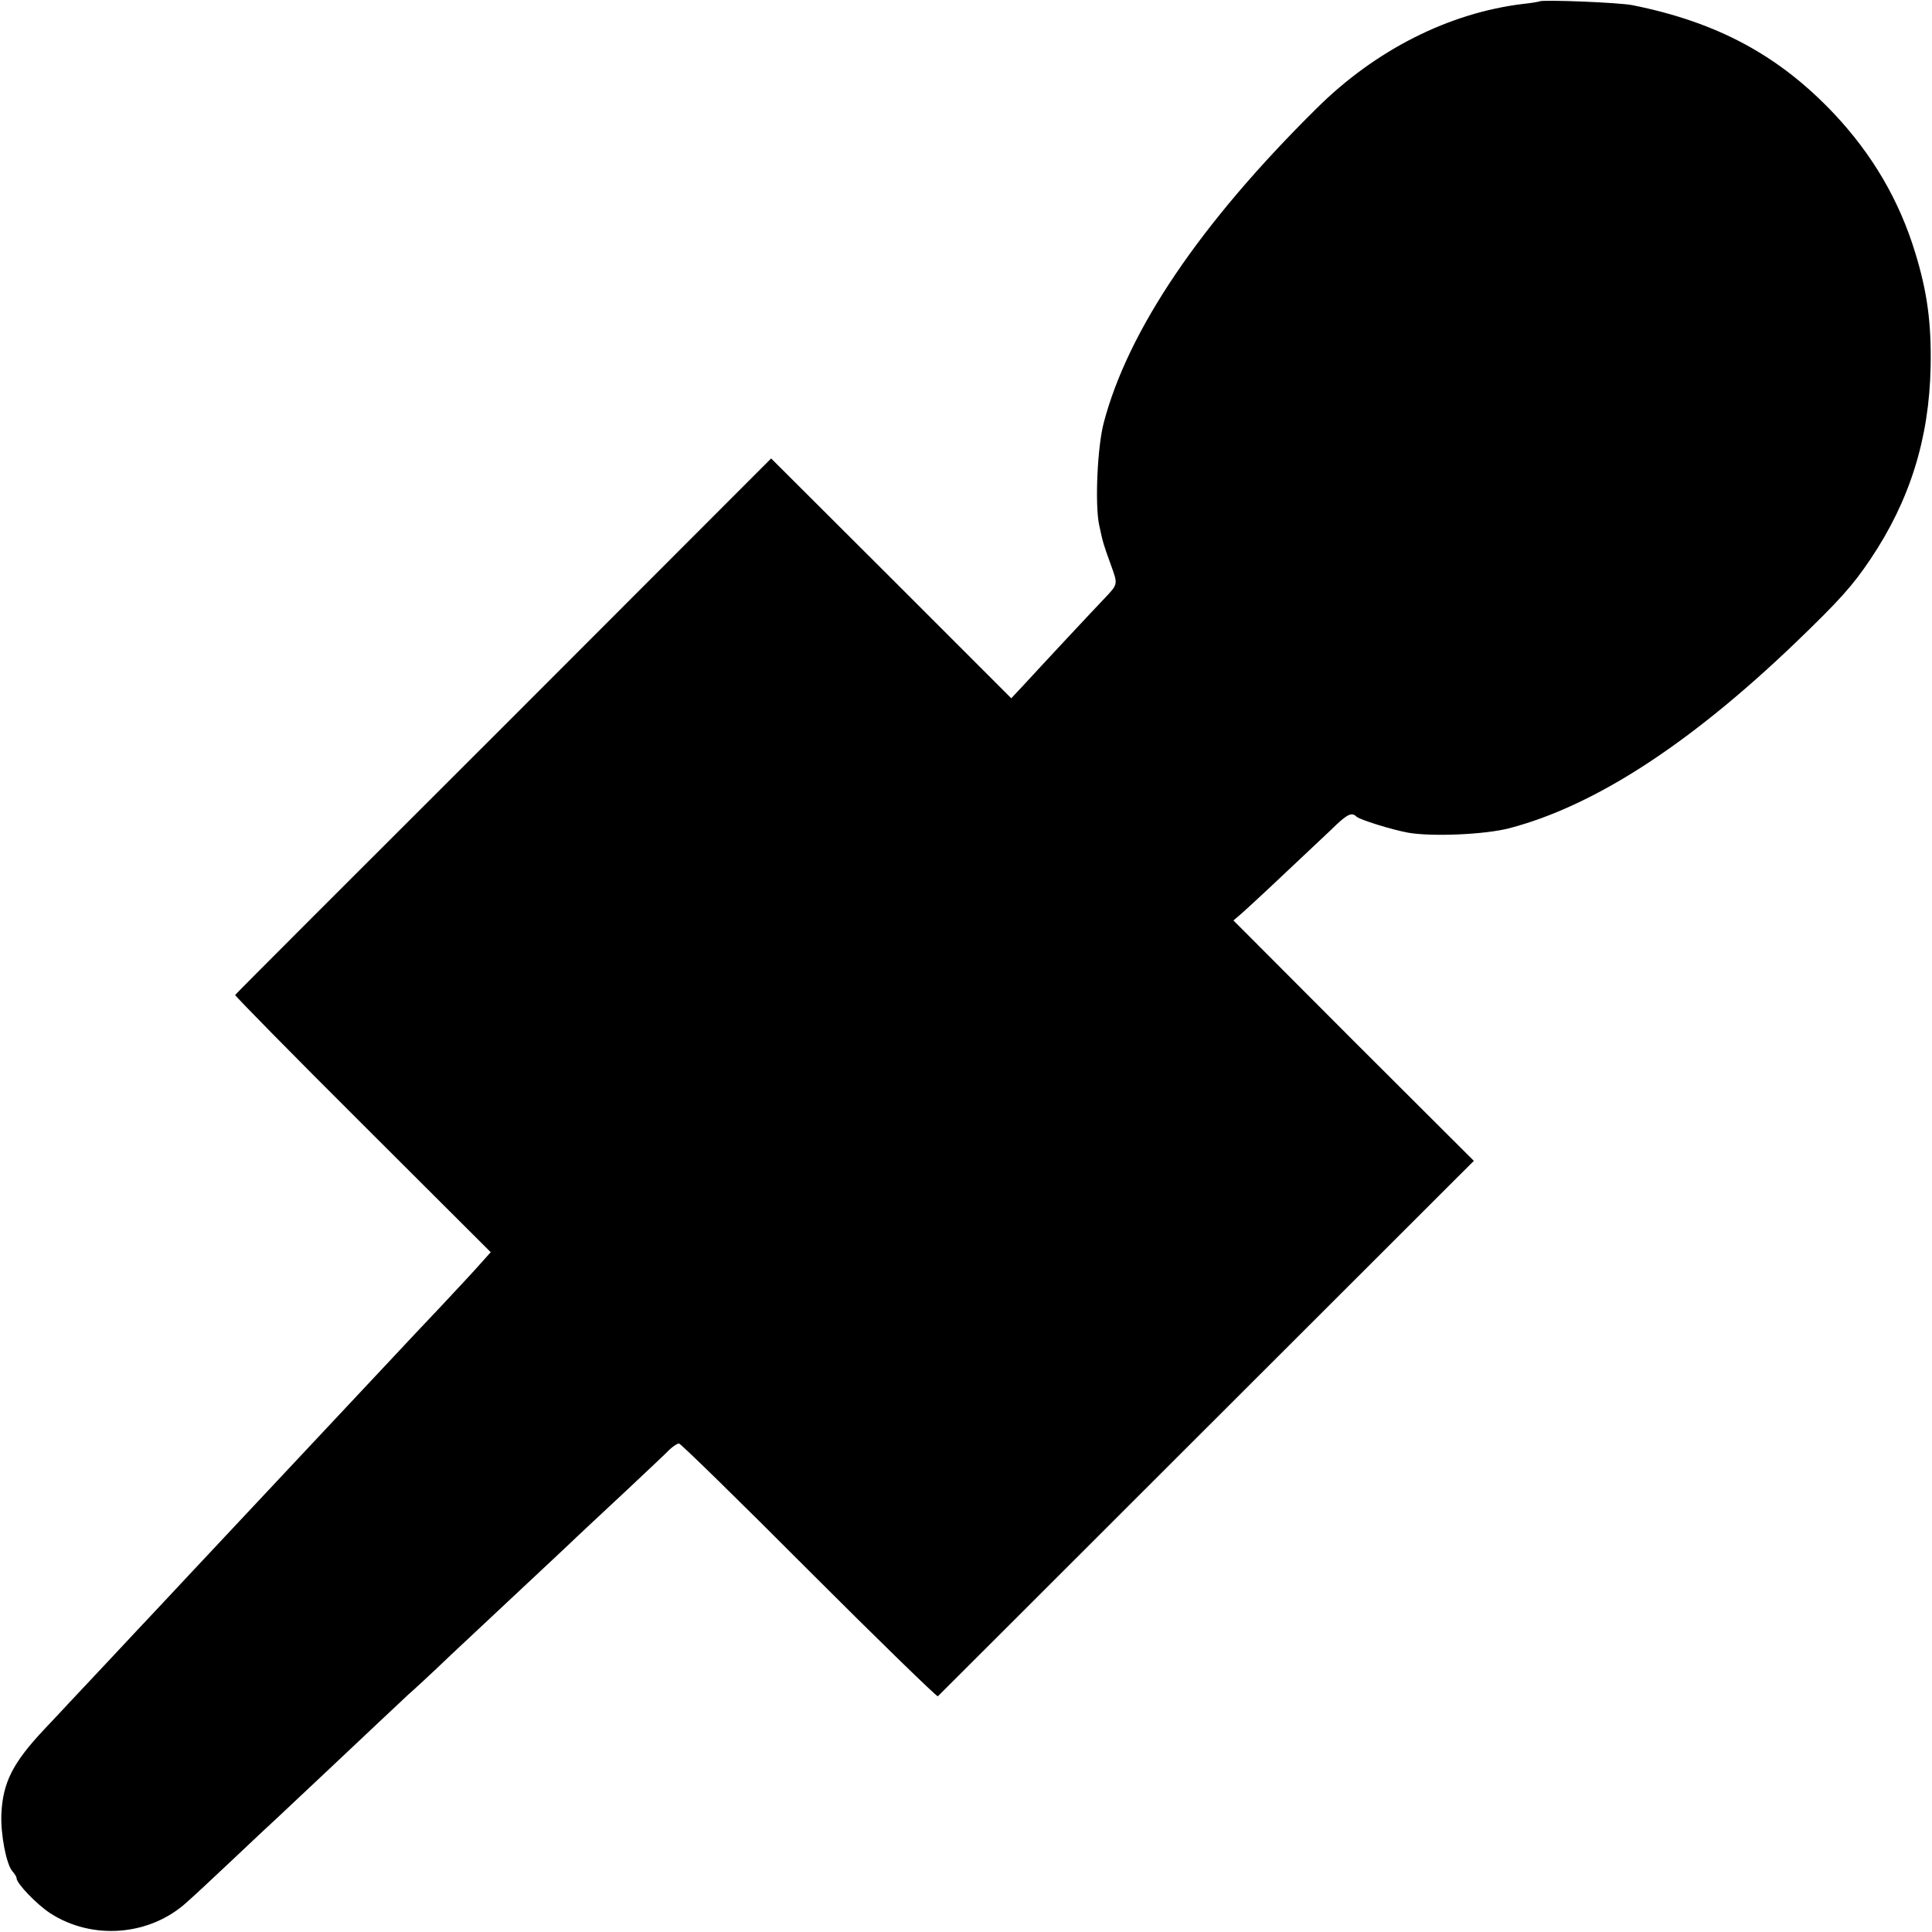
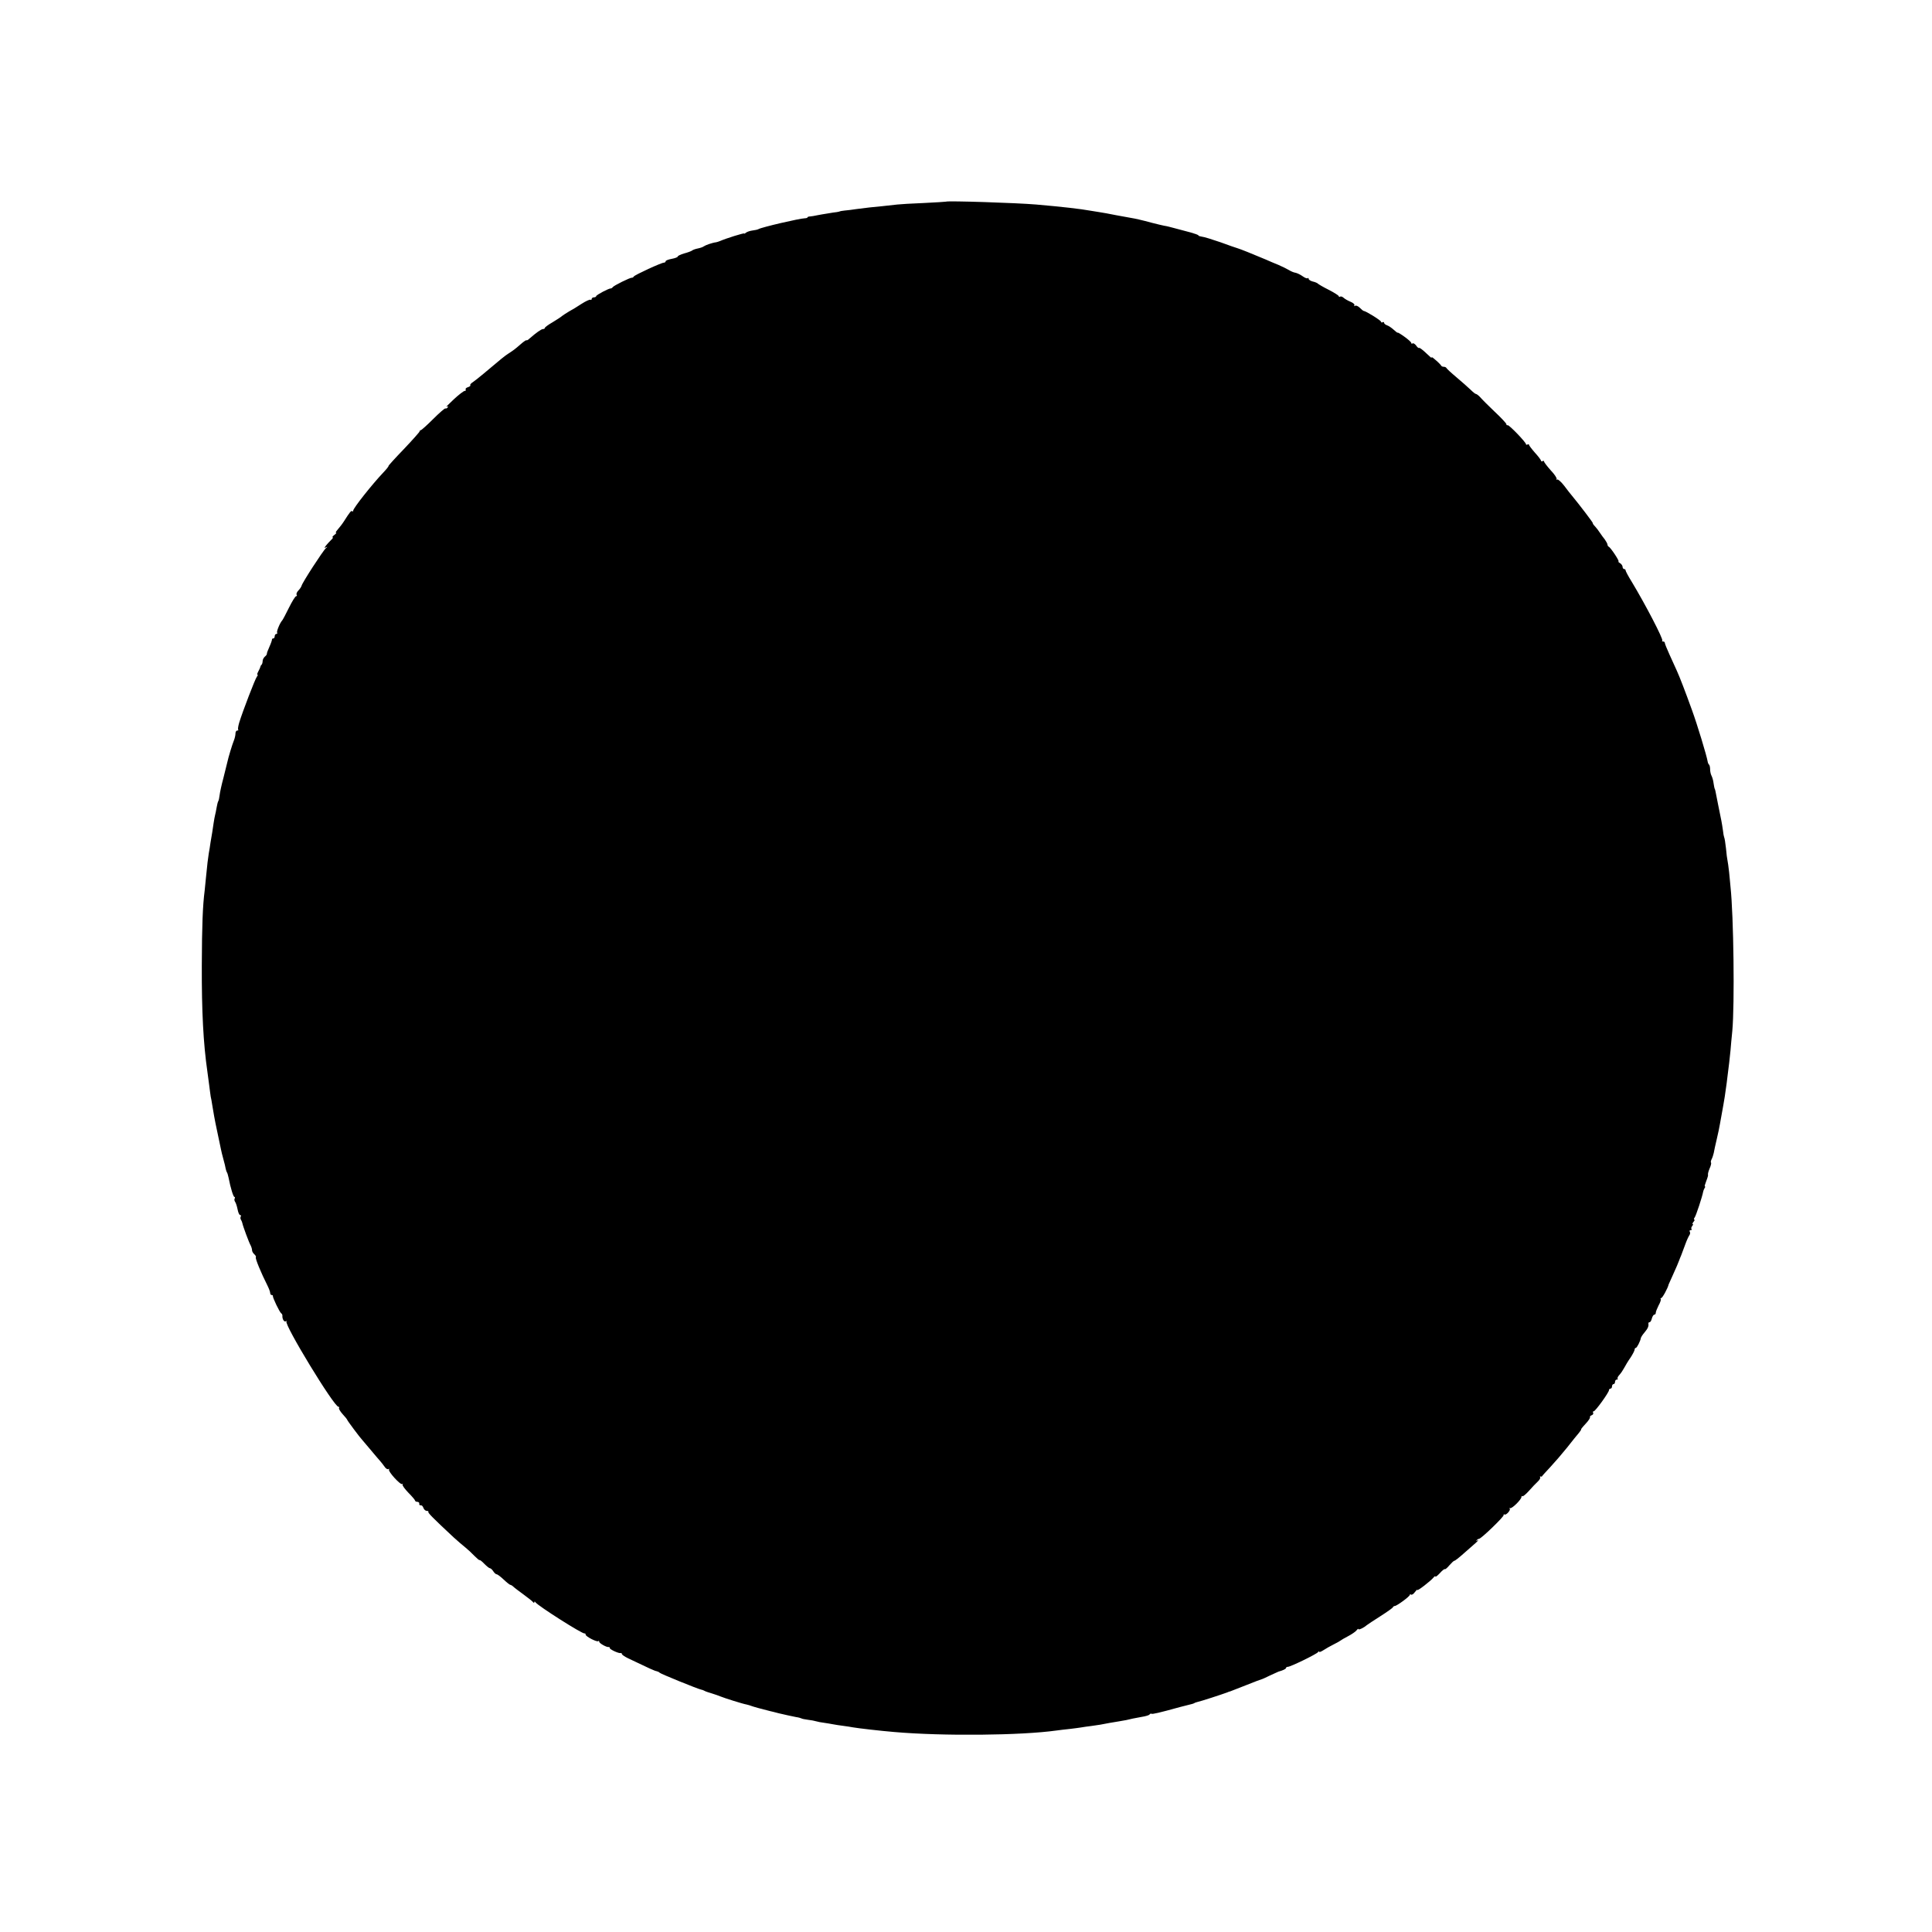
- <svg xmlns="http://www.w3.org/2000/svg" version="1" width="933.333" height="933.333" viewBox="0 0 700 700">
-   <path d="M557.8.5c-.2.1-2.8.6-5.8.9-26.9 3.2-53.7 16.7-75 37.9-42.2 41.7-68.3 80.4-77.1 113.9-2.3 8.7-3.2 29.3-1.7 36.8 1.4 6.7 1.7 7.5 4.2 14.4 2.7 7.5 2.8 7.1-2.4 12.6-2.9 3-22.7 24.2-29.2 31.3l-4.4 4.7-43.5-43.5-43.5-43.4-96.9 97c-53.4 53.3-97.2 97.1-97.3 97.4-.2.2 20.5 21.3 46.1 46.8l46.5 46.4-3.5 3.9c-1.9 2.2-8.5 9.3-14.7 15.9-6.3 6.6-12.8 13.6-14.6 15.5-1.8 1.9-8.5 9.1-15 16s-13.2 14.1-15 16c-1.8 1.9-8.5 9.1-15 16s-13.2 14.1-15 16c-1.8 1.9-8.5 9.1-14.9 15.9-6.4 6.8-12.9 13.8-14.6 15.6-1.6 1.7-8.4 8.9-15 16-6.6 7-13.5 14.4-15.4 16.4-1.8 2-5.9 6.3-9 9.6C4.6 638.7 1 645.9.5 657.3c-.3 7.4 1.8 18.2 4 20.7.8.9 1.5 2 1.5 2.5 0 1.9 7.3 9.5 12.2 12.7 15.3 9.9 36.1 8.2 49.5-4 2.3-2 9.9-9.1 16.9-15.7 7-6.6 14.2-13.4 16-15 12.1-11.4 31-29.1 37.4-35.2 4.1-3.9 8.6-8 9.8-9.2 1.3-1.1 8.5-7.7 15.9-14.8 7.5-7 14.6-13.7 15.8-14.8 7.9-7.4 17.3-16.2 25.1-23.5 4.9-4.7 15-14.1 22.4-21 7.3-6.9 14.4-13.5 15.6-14.8 1.3-1.2 2.8-2.2 3.4-2.2.6 0 21.8 20.7 47.1 46.1 25.3 25.3 46.4 45.8 46.7 45.5.4-.4 44.2-44.1 97.4-97.3l96.8-96.7-43.6-43.5-43.5-43.6 2.8-2.4c1.5-1.3 9.1-8.3 16.8-15.6 7.7-7.3 15.8-14.8 17.9-16.9 4-3.7 5.5-4.3 7.1-2.7 1.2 1.1 12.7 4.7 18.7 5.8 8.6 1.5 27.7.7 36.6-1.6 30.9-8.1 65.3-30.4 103.6-67.1 15.9-15.3 20.8-20.7 27.3-30.4 14.2-21.1 21.3-43.7 21.8-69.7.3-15.9-1.2-27.1-5.6-41.4-5.8-19-15.5-35.5-29.3-50.2-19.9-21.1-42.2-33.2-73-39.4-4.6-1-33-2.1-33.8-1.4z" />
+ <svg xmlns="http://www.w3.org/2000/svg" version="1.0" width="1280pt" height="1280pt" viewBox="0 0 1280 1280" preserveAspectRatio="xMidYMid meet">
+   <g transform="translate(0,1280) scale(0.1,-0.1)" fill="#000000" stroke="none">
+     <path d="M6267 11464 c-1 -1 -67 -5 -147 -9 -80 -3 -158 -8 -175 -10 -16 -2 -61 -7 -100 -11 -75 -7 -92 -9 -170 -19 -27 -4 -63 -9 -80 -10 -16 -2 -30 -4 -30 -5 0 -1 -9 -3 -20 -5 -11 -1 -38 -5 -60 -9 -22 -3 -53 -9 -70 -12 -16 -4 -38 -7 -47 -8 -10 0 -18 -3 -18 -6 0 -3 -8 -6 -17 -6 -36 -1 -289 -60 -308 -72 -5 -3 -22 -7 -39 -9 -16 -2 -35 -8 -43 -14 -7 -6 -13 -9 -13 -6 0 5 -119 -32 -160 -50 -8 -3 -19 -7 -25 -8 -26 -3 -71 -19 -82 -27 -6 -5 -24 -11 -39 -14 -16 -3 -33 -9 -39 -14 -5 -4 -29 -13 -52 -19 -24 -7 -43 -16 -43 -21 0 -4 -18 -11 -40 -15 -22 -4 -40 -11 -40 -16 0 -5 -5 -9 -11 -9 -17 0 -193 -81 -200 -92 -3 -5 -9 -9 -13 -8 -10 2 -120 -52 -127 -63 -3 -5 -9 -8 -13 -8 -12 1 -96 -43 -96 -51 0 -4 -7 -8 -15 -8 -8 0 -15 -5 -15 -11 0 -5 -4 -8 -8 -5 -5 3 -31 -9 -59 -27 -27 -18 -65 -41 -84 -51 -19 -11 -39 -25 -46 -30 -6 -6 -34 -24 -62 -41 -28 -16 -51 -33 -51 -37 0 -5 -6 -8 -12 -8 -12 0 -45 -24 -90 -63 -9 -9 -18 -14 -20 -11 -2 2 -20 -10 -39 -27 -39 -34 -45 -38 -80 -61 -24 -15 -48 -35 -168 -136 -24 -20 -54 -44 -67 -53 -13 -8 -22 -18 -18 -21 3 -4 -4 -9 -15 -13 -12 -3 -19 -11 -16 -16 4 -5 0 -9 -7 -9 -7 -1 -40 -26 -73 -57 -33 -31 -54 -52 -46 -48 10 5 12 4 7 -4 -4 -6 -11 -9 -15 -7 -3 3 -40 -29 -81 -70 -41 -41 -78 -74 -82 -74 -4 0 -8 -4 -8 -8 0 -4 -47 -57 -104 -117 -58 -60 -104 -111 -102 -112 2 -2 -13 -21 -33 -42 -76 -80 -201 -238 -201 -254 0 -6 -3 -7 -7 -4 -6 6 -15 -5 -55 -68 -13 -20 -23 -32 -46 -60 -7 -8 -10 -15 -5 -15 4 0 -2 -7 -13 -15 -10 -8 -15 -15 -10 -15 5 0 0 -8 -10 -17 -10 -10 -26 -27 -34 -37 -13 -18 -13 -19 0 -12 11 5 11 4 -1 -6 -18 -15 -157 -229 -161 -249 -2 -7 -11 -21 -21 -31 -10 -10 -15 -23 -12 -28 4 -6 2 -10 -3 -10 -6 0 -27 -35 -48 -77 -21 -43 -41 -80 -44 -83 -14 -14 -39 -73 -34 -81 3 -5 0 -9 -5 -9 -6 0 -11 -7 -11 -15 0 -8 -4 -15 -10 -15 -5 0 -9 -3 -8 -7 0 -5 -7 -26 -17 -48 -10 -22 -18 -43 -17 -47 1 -3 -5 -12 -13 -18 -8 -7 -15 -20 -15 -30 0 -9 -3 -20 -7 -24 -5 -4 -8 -11 -8 -14 -1 -4 -6 -17 -13 -29 -7 -13 -10 -23 -6 -23 3 0 2 -6 -4 -13 -11 -13 -94 -229 -117 -304 -7 -23 -10 -44 -7 -47 3 -4 0 -6 -6 -6 -7 0 -12 -9 -12 -20 0 -10 -4 -29 -9 -42 -12 -29 -38 -115 -45 -148 -3 -14 -15 -61 -26 -105 -12 -44 -23 -95 -25 -113 -2 -18 -6 -36 -9 -40 -3 -5 -8 -24 -11 -43 -3 -19 -8 -41 -10 -49 -2 -8 -7 -33 -10 -55 -3 -23 -7 -50 -9 -60 -2 -11 -7 -40 -11 -65 -3 -25 -9 -58 -12 -75 -5 -30 -10 -73 -18 -155 -2 -25 -6 -65 -9 -90 -13 -101 -18 -229 -19 -495 -1 -306 10 -518 37 -705 3 -19 8 -60 12 -90 4 -30 8 -64 10 -75 3 -11 7 -36 10 -55 5 -34 19 -112 29 -157 19 -89 25 -117 29 -138 2 -11 9 -40 16 -65 7 -25 14 -53 15 -62 2 -10 6 -22 9 -26 3 -5 7 -19 10 -33 14 -72 32 -129 39 -129 4 0 5 -5 2 -10 -4 -6 -2 -16 3 -23 5 -7 12 -29 16 -49 4 -21 11 -38 17 -38 6 0 7 -4 4 -10 -3 -5 -3 -16 2 -22 4 -7 8 -17 9 -23 3 -17 44 -129 55 -147 5 -10 9 -24 9 -32 0 -7 7 -19 15 -26 8 -7 13 -16 10 -20 -5 -8 36 -106 75 -183 11 -22 20 -45 20 -53 0 -8 5 -14 10 -14 6 0 9 -3 8 -7 -2 -10 44 -106 55 -114 5 -3 8 -10 8 -15 -2 -22 11 -44 22 -38 7 4 9 4 5 -1 -17 -19 315 -565 344 -565 5 0 7 -4 4 -8 -3 -5 8 -23 24 -41 17 -18 30 -35 30 -37 0 -5 86 -120 100 -134 3 -3 27 -32 55 -65 27 -33 56 -66 63 -74 7 -8 20 -24 29 -37 8 -13 20 -21 26 -17 5 3 8 2 4 -3 -7 -13 78 -106 88 -96 5 4 6 2 2 -3 -3 -6 15 -30 39 -55 24 -24 44 -48 44 -52 0 -4 7 -8 15 -8 8 0 14 -6 13 -12 -2 -7 2 -12 9 -11 6 2 15 -6 18 -17 4 -11 14 -20 22 -20 9 0 14 -3 11 -6 -6 -5 32 -43 167 -169 28 -25 63 -56 79 -68 15 -12 42 -37 59 -55 17 -17 32 -30 34 -28 3 2 17 -9 32 -25 16 -16 32 -29 37 -29 5 0 15 -9 22 -20 7 -11 17 -20 22 -20 6 0 27 -16 47 -35 20 -19 40 -35 44 -35 4 0 14 -6 21 -13 7 -7 38 -30 68 -52 30 -22 58 -44 62 -50 5 -6 8 -6 8 0 0 6 3 6 8 -1 16 -23 311 -211 325 -206 4 1 7 -2 7 -8 0 -12 75 -51 84 -43 3 4 6 2 6 -4 0 -10 49 -38 63 -35 4 1 7 -2 7 -7 0 -9 60 -37 73 -33 4 1 7 -2 7 -6 0 -5 19 -18 42 -29 142 -68 175 -83 188 -85 8 -2 17 -6 20 -10 5 -7 256 -109 275 -112 6 -1 15 -4 20 -7 6 -4 28 -12 50 -18 22 -7 49 -16 60 -21 24 -10 147 -49 172 -53 10 -2 25 -7 33 -10 13 -5 64 -19 120 -33 8 -2 35 -8 60 -15 52 -12 74 -17 114 -25 16 -2 32 -7 36 -9 4 -3 23 -6 43 -9 20 -2 44 -7 54 -10 10 -3 34 -8 53 -10 19 -3 46 -7 60 -10 14 -3 43 -7 65 -10 22 -3 51 -7 65 -10 33 -6 189 -24 275 -31 323 -28 840 -23 1075 10 19 3 58 7 85 10 28 3 62 8 76 10 15 3 47 7 70 10 44 6 71 10 119 20 13 2 40 7 60 10 34 5 73 13 95 19 6 1 31 6 58 11 26 4 50 11 53 16 3 5 9 7 13 5 6 -4 50 6 191 45 19 5 46 12 59 15 14 3 28 7 33 10 4 3 16 7 25 9 17 3 158 49 193 62 8 4 17 7 20 7 3 1 50 19 105 41 55 22 102 40 105 40 3 0 28 12 55 25 28 13 52 24 55 25 30 8 50 18 50 24 0 4 6 8 13 8 17 0 190 84 199 97 4 6 8 7 8 3 0 -5 12 0 28 10 15 10 45 27 67 38 22 11 42 22 45 25 3 3 25 16 50 29 25 13 51 31 57 39 7 9 13 13 13 9 0 -8 35 8 54 25 6 5 47 32 91 60 44 28 82 55 83 59 2 5 8 9 13 9 13 0 99 63 99 73 0 4 4 6 9 2 5 -3 17 5 25 17 9 12 16 19 16 14 0 -9 87 58 108 83 6 8 12 11 12 6 0 -5 13 5 29 22 16 18 31 30 34 27 2 -3 16 9 30 26 15 17 29 30 32 29 4 0 30 20 58 45 29 25 66 58 82 72 17 15 23 23 15 19 -9 -5 -12 -4 -7 1 5 5 12 9 16 9 14 0 166 147 163 157 -1 5 1 7 6 4 11 -6 43 30 34 39 -4 4 -2 5 3 3 13 -4 75 58 75 74 0 6 3 9 6 5 4 -3 23 13 43 35 20 23 46 50 58 61 12 11 20 24 17 29 -3 5 -2 7 3 6 4 -2 9 -1 10 2 1 3 25 29 53 59 28 30 79 89 112 130 33 42 68 86 79 98 10 13 17 23 14 23 -2 0 11 17 30 37 19 20 32 40 29 44 -2 4 3 10 12 13 8 3 12 10 9 16 -3 5 -2 10 4 10 11 0 101 125 101 140 0 6 5 10 10 10 6 0 10 7 10 15 0 8 5 15 10 15 6 0 10 7 10 15 0 8 5 15 12 15 6 0 9 3 5 6 -3 3 2 15 12 25 10 11 24 32 32 47 8 15 26 46 42 68 15 23 27 47 27 53 0 6 3 11 8 11 7 0 30 45 33 65 1 6 12 23 25 38 22 26 28 41 25 59 0 5 3 8 8 8 5 0 12 11 15 25 4 14 11 25 16 25 6 0 10 6 10 13 0 7 9 29 19 49 11 19 17 39 14 42 -4 3 -2 6 3 6 8 0 45 68 49 90 1 3 13 30 27 60 22 49 38 85 43 100 1 3 7 19 14 35 6 17 19 50 28 75 9 25 21 50 26 57 5 7 6 17 2 23 -3 5 -1 10 6 10 7 0 9 3 6 7 -4 3 -2 12 4 20 6 7 8 13 4 13 -4 0 -2 7 5 15 7 8 9 15 5 15 -4 0 -3 6 2 13 9 10 52 142 57 172 1 6 5 16 9 23 5 6 6 12 2 12 -3 0 2 16 10 37 8 20 13 38 11 40 -2 3 2 21 10 40 9 19 13 38 10 40 -3 3 -1 13 4 23 5 9 11 28 14 41 2 13 11 54 20 92 9 37 18 82 21 100 10 57 18 101 22 122 6 35 14 81 18 116 3 19 7 50 9 69 9 69 17 136 21 180 2 25 7 83 12 130 16 176 9 762 -12 955 -1 17 -6 59 -9 95 -4 36 -9 72 -11 80 -2 8 -7 44 -10 80 -4 36 -9 68 -12 73 -2 4 -6 24 -8 45 -3 20 -7 48 -10 62 -7 35 -37 182 -40 200 -2 8 -4 15 -5 15 -1 0 -4 16 -7 35 -2 19 -9 42 -14 51 -5 10 -9 28 -9 42 0 13 -3 27 -7 31 -4 3 -8 12 -9 19 -6 39 -70 249 -104 342 -45 125 -83 223 -100 260 -10 22 -32 70 -49 108 -17 37 -31 72 -31 77 0 6 -5 10 -12 10 -6 0 -9 3 -5 6 8 9 -111 238 -202 389 -23 37 -41 71 -41 76 0 5 -4 9 -10 9 -5 0 -10 7 -10 15 0 7 -8 19 -17 24 -10 6 -14 11 -10 11 9 0 -52 93 -65 98 -4 2 -8 8 -8 14 0 5 -8 20 -17 33 -10 12 -25 33 -33 45 -8 13 -23 32 -32 42 -10 10 -17 20 -15 22 2 3 -92 126 -136 179 -10 12 -35 43 -54 69 -20 26 -41 44 -46 41 -6 -3 -7 -2 -4 3 3 6 -14 32 -39 58 -24 27 -44 53 -44 58 0 5 -4 6 -10 3 -5 -3 -10 -2 -10 2 0 5 -18 29 -40 53 -22 25 -40 49 -40 53 0 5 -4 5 -10 2 -5 -3 -10 -2 -10 2 0 13 -111 128 -121 126 -5 -2 -9 1 -9 7 0 5 -34 42 -77 82 -42 40 -85 83 -96 96 -11 12 -24 22 -29 22 -4 0 -20 13 -35 28 -16 15 -57 52 -93 82 -36 30 -66 58 -68 63 -2 4 -10 7 -17 7 -7 0 -15 3 -17 8 -2 4 -18 21 -37 37 -19 17 -30 24 -26 16 4 -8 -11 5 -35 28 -24 23 -45 39 -48 36 -3 -3 -12 4 -19 15 -8 11 -19 18 -24 15 -5 -4 -9 -2 -9 3 0 5 -20 23 -45 41 -25 18 -45 30 -45 27 0 -3 -12 6 -26 19 -14 13 -35 27 -45 30 -11 4 -19 11 -19 16 0 6 -4 7 -10 4 -5 -3 -10 -2 -10 3 0 9 -102 72 -115 72 -3 0 -14 9 -25 20 -12 12 -26 18 -32 14 -6 -4 -8 -3 -5 3 4 6 -8 17 -26 24 -17 7 -38 19 -45 26 -8 7 -18 11 -23 8 -5 -4 -9 -2 -9 2 0 5 -30 24 -67 43 -38 19 -70 38 -73 42 -3 3 -18 10 -33 13 -15 4 -27 12 -27 18 0 6 -3 7 -6 4 -4 -4 -19 2 -34 13 -15 11 -37 21 -47 23 -11 1 -31 10 -44 18 -13 8 -44 23 -69 34 -25 10 -63 26 -85 36 -80 34 -170 70 -185 74 -8 2 -60 20 -114 40 -55 19 -110 36 -123 37 -13 2 -23 5 -23 8 0 4 -24 12 -52 20 -66 17 -65 17 -113 30 -22 6 -49 13 -60 14 -12 2 -48 11 -80 19 -78 21 -115 29 -140 33 -11 2 -55 10 -99 18 -43 9 -95 18 -115 21 -20 3 -46 7 -56 9 -65 12 -188 26 -360 41 -129 11 -590 26 -598 19z" />
+   </g>
</svg>
